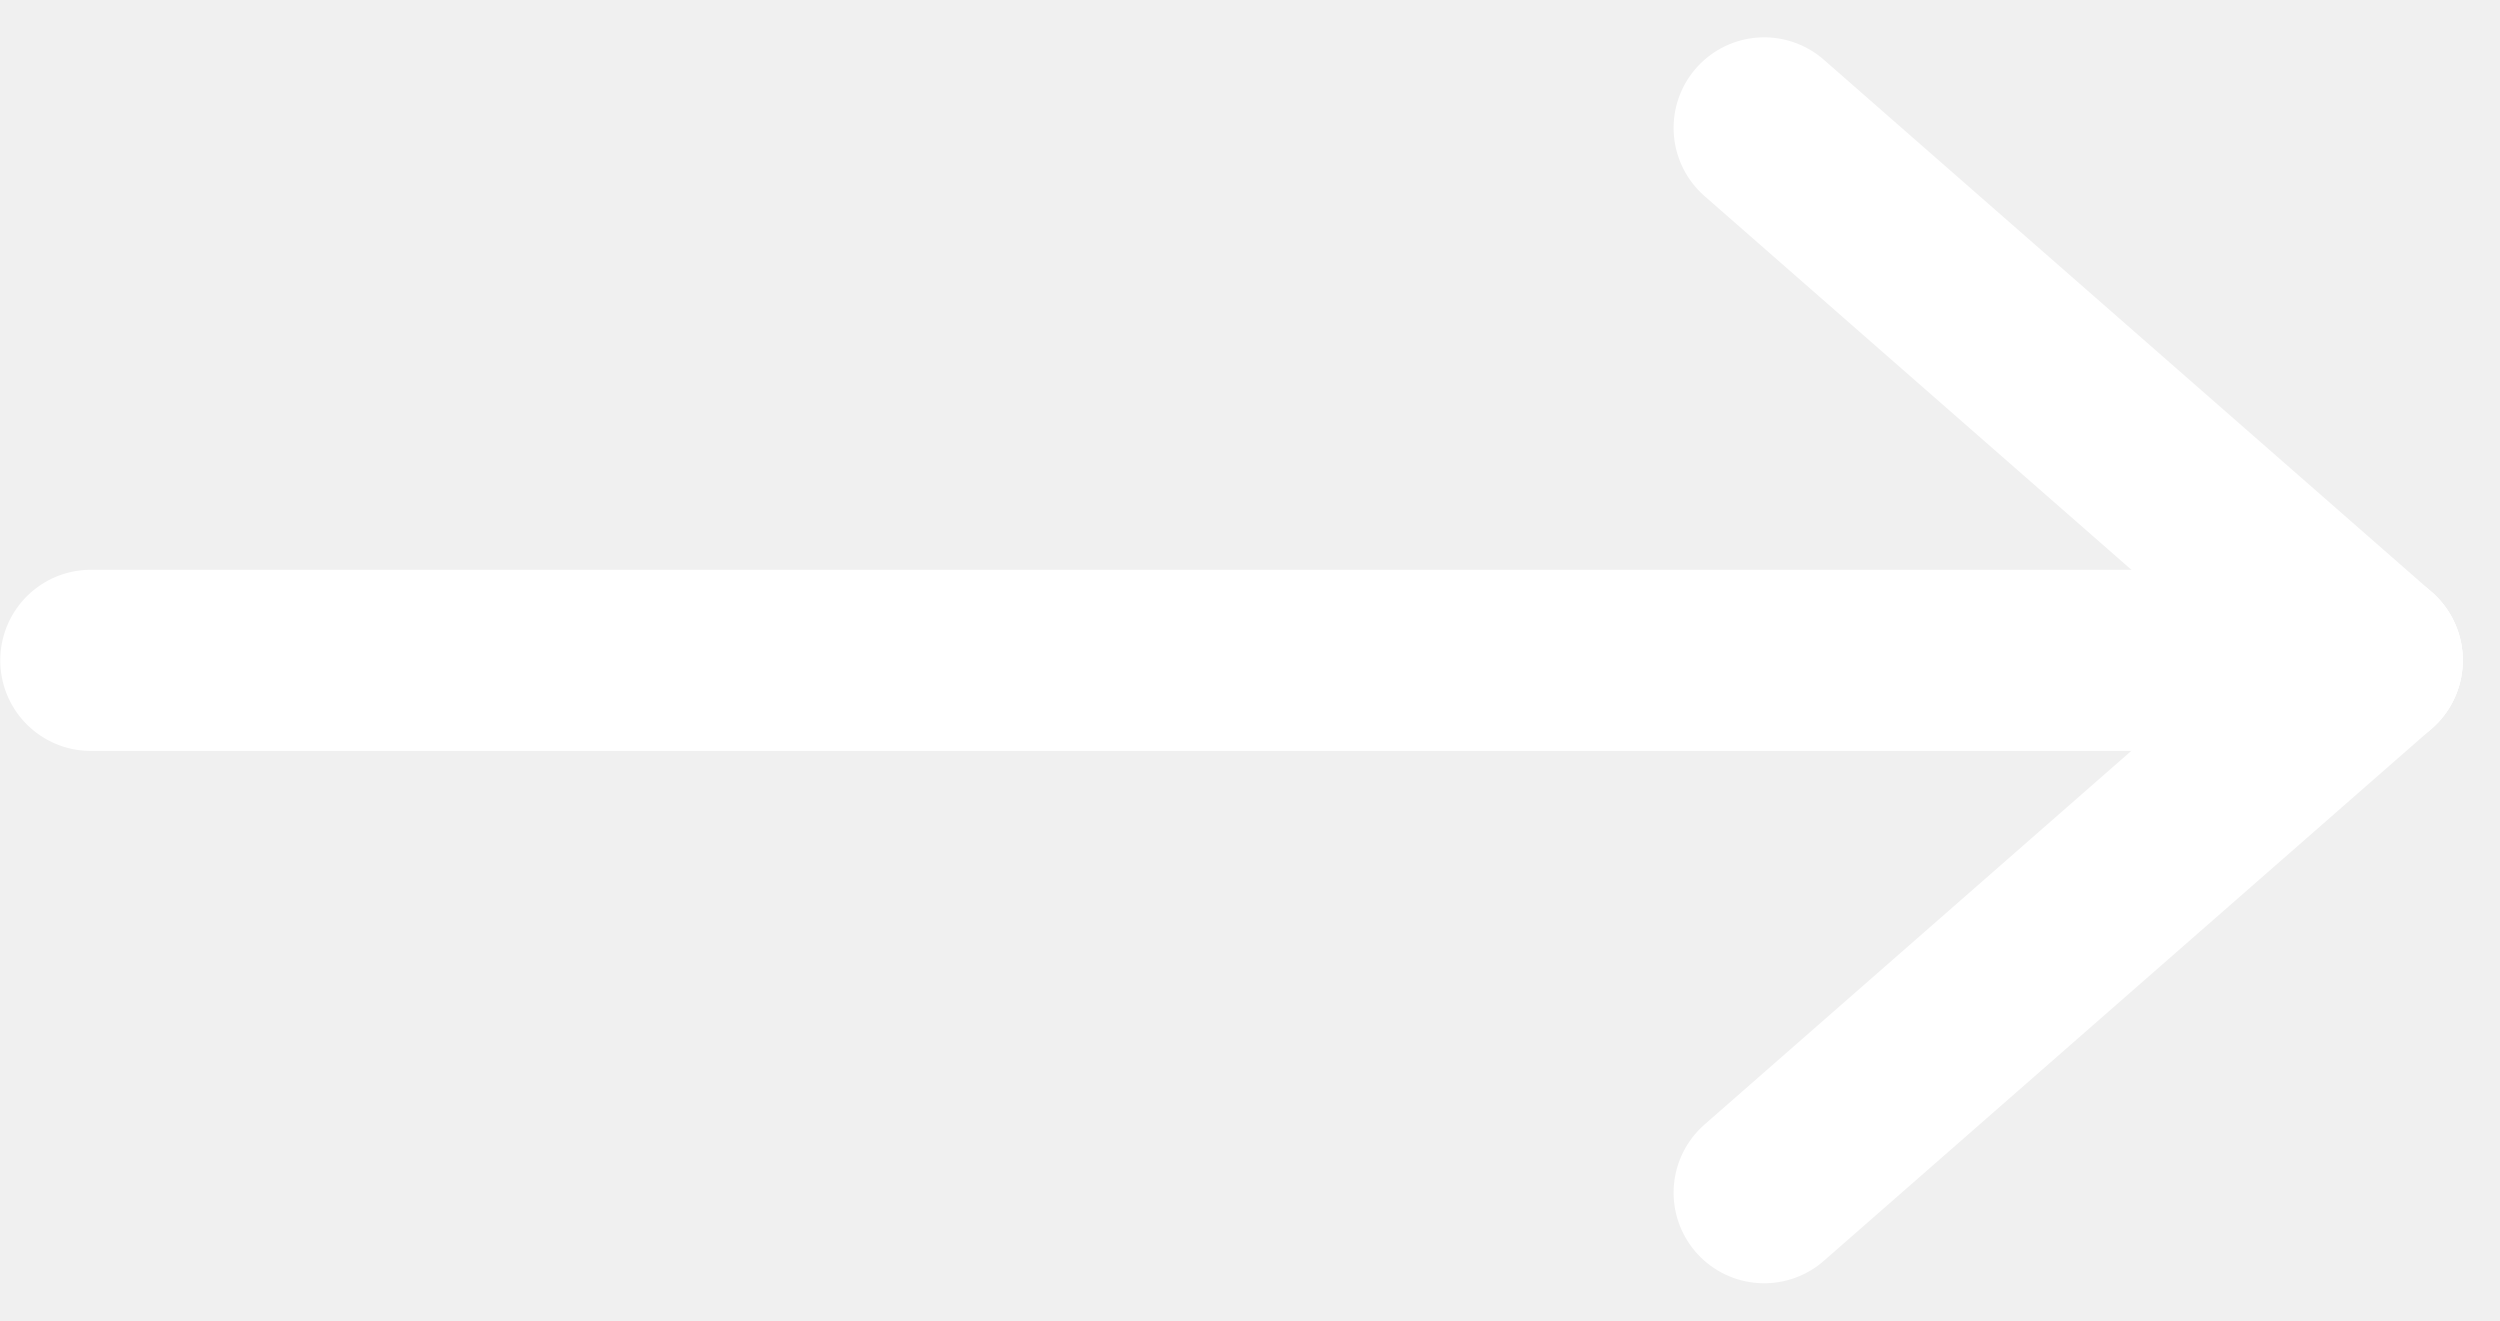
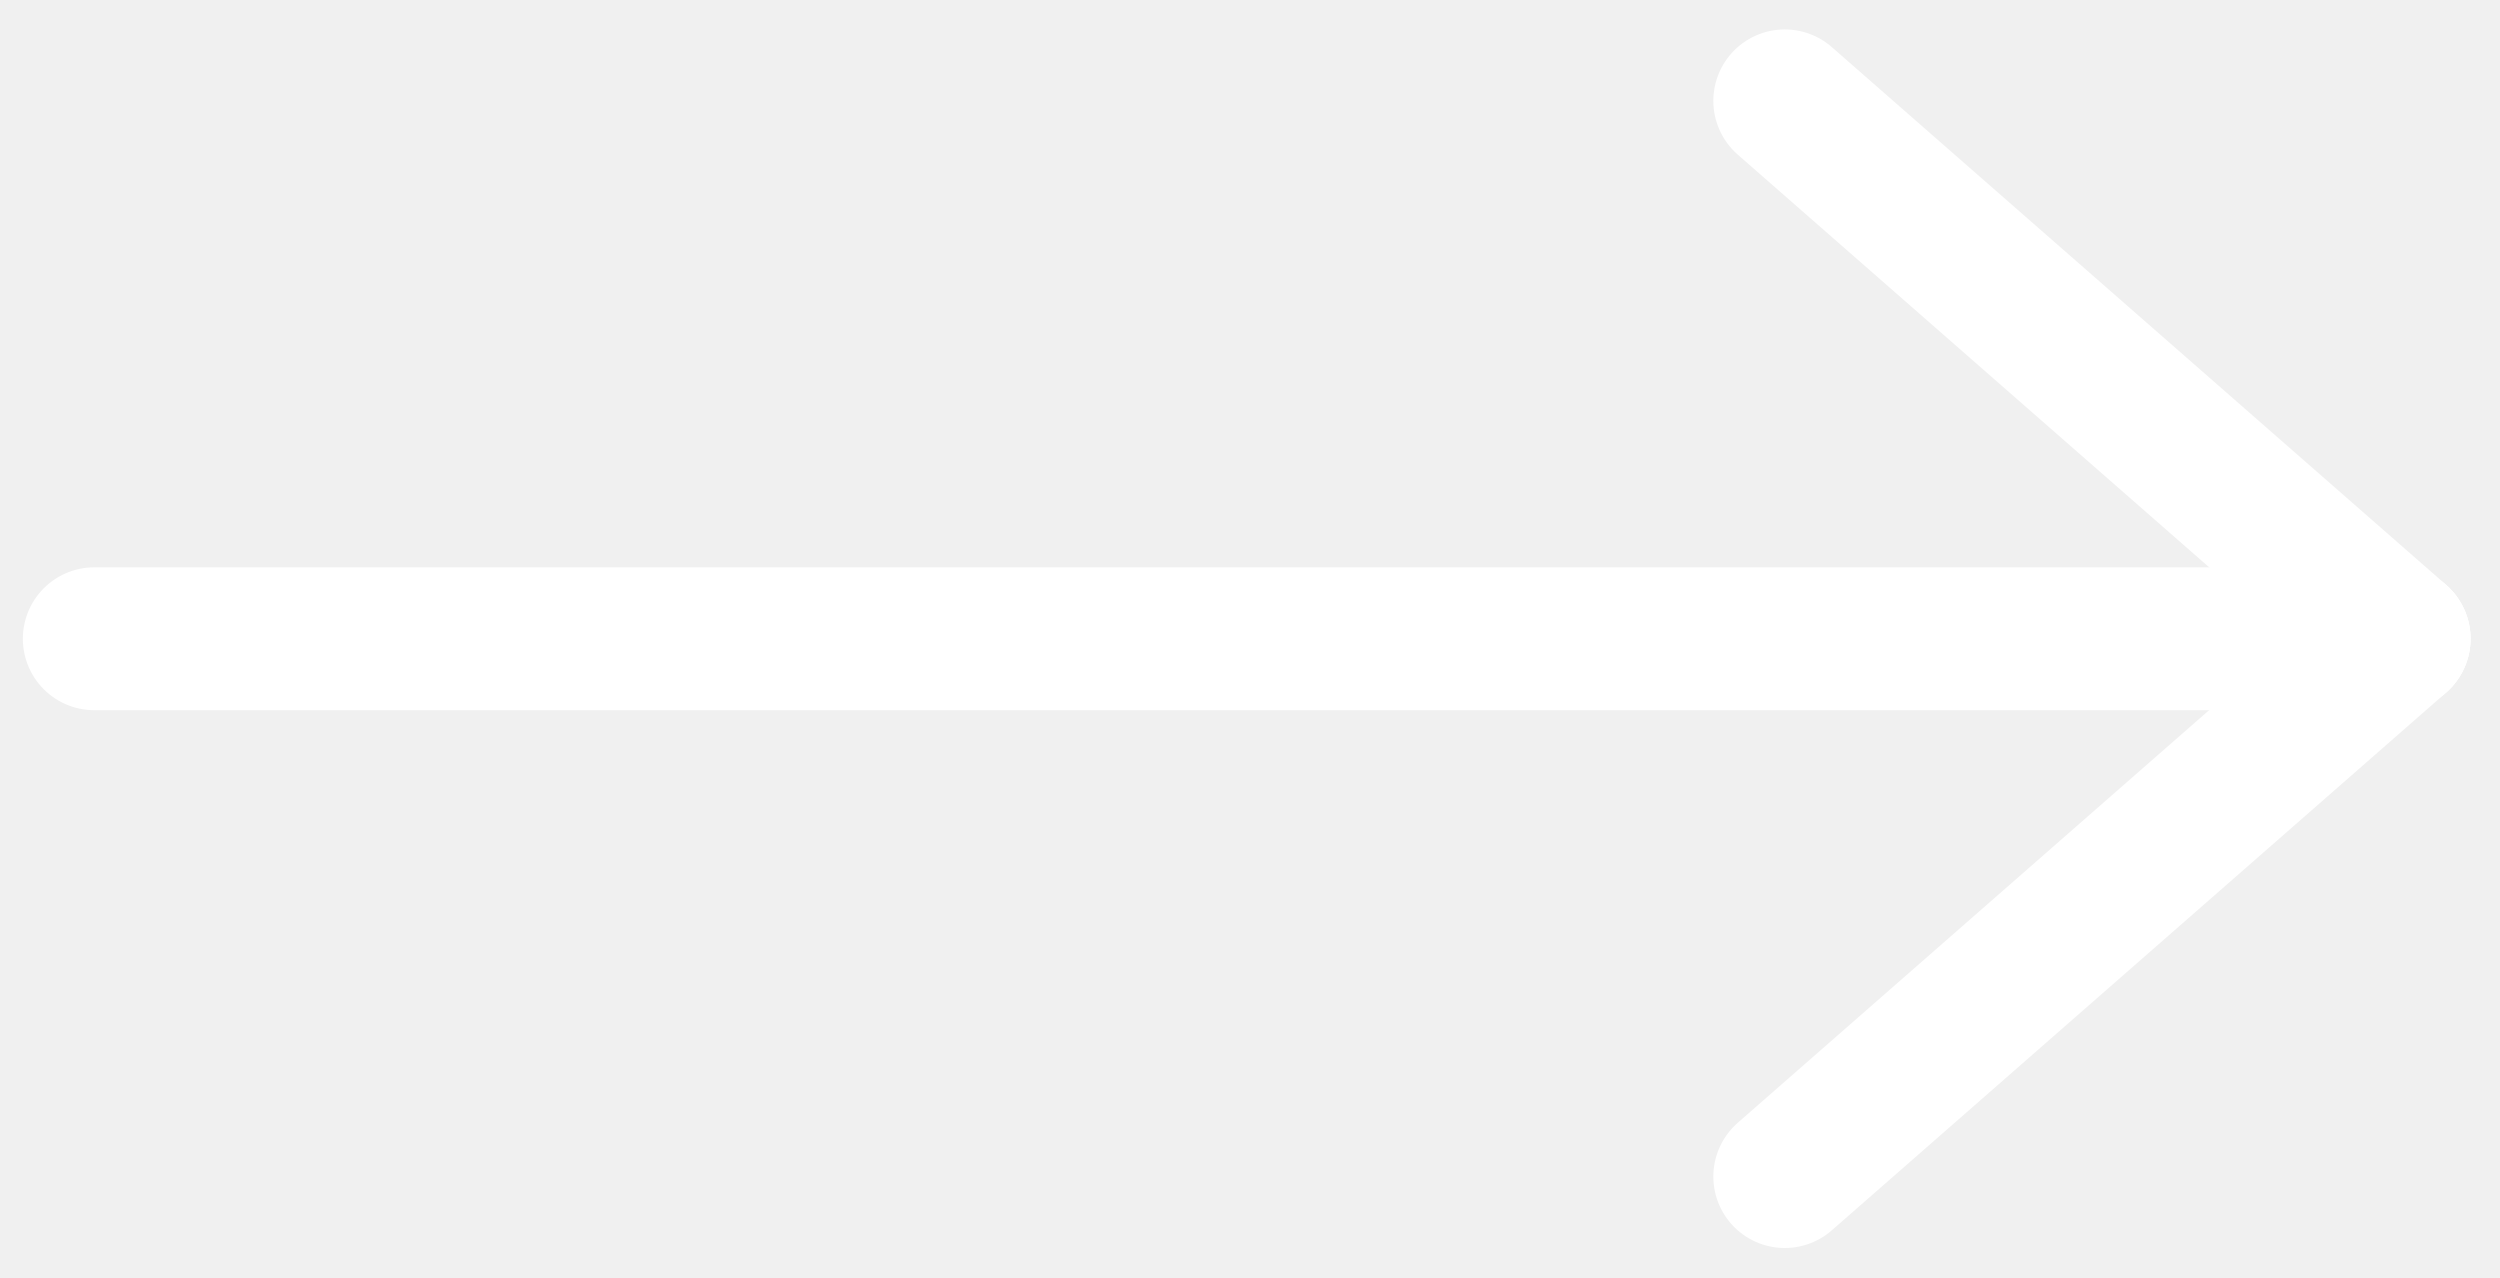
- <svg xmlns="http://www.w3.org/2000/svg" width="20.701" height="10.934" viewBox="0 0 20.701 10.934">
-   <g id="Group" transform="translate(-49.838 168.449)">
-     <rect id="rect81" width="20" height="10" transform="translate(50.112 -167.942)" fill="none" />
-     <path id="path83" d="M51-160H69.891" transform="translate(-0.41 -2.981)" fill="none" stroke="#fff" stroke-linecap="round" stroke-linejoin="round" stroke-miterlimit="79.84" stroke-width="1.5" fill-rule="evenodd" />
-     <path id="path85" d="M78.035-162.592,73-167" transform="translate(-8.554 -0.39)" fill="none" stroke="#fff" stroke-linecap="round" stroke-linejoin="round" stroke-miterlimit="79.84" stroke-width="1.5" fill-rule="evenodd" />
-     <path id="path87" d="M78.035-160,73-155.592" transform="translate(-8.554 -2.981)" fill="none" stroke="#fff" stroke-linecap="round" stroke-linejoin="round" stroke-miterlimit="79.84" stroke-width="1.5" fill-rule="evenodd" />
+ <svg xmlns="http://www.w3.org/2000/svg" width="26.25" height="13.412" viewBox="0 0 26.25 13.412">
+   <g id="Group" transform="translate(-49.817 168.252)">
+     <rect id="rect81" width="26" height="13" transform="translate(49.817 -168.09)" fill="none" />
+     <path id="path83" d="M51-160H75.2" transform="translate(-0.193 -1.545)" fill="none" stroke="#fff" stroke-linecap="round" stroke-linejoin="round" stroke-miterlimit="79.84" stroke-width="1.5" fill-rule="evenodd" />
+     <path id="path85" d="M79.451-161.353,73-167" transform="translate(-4.443 -0.193)" fill="none" stroke="#fff" stroke-linecap="round" stroke-linejoin="round" stroke-miterlimit="79.84" stroke-width="1.5" fill-rule="evenodd" />
+     <path id="path87" d="M79.451-160,73-154.353" transform="translate(-4.443 -1.545)" fill="none" stroke="#fff" stroke-linecap="round" stroke-linejoin="round" stroke-miterlimit="79.84" stroke-width="1.5" fill-rule="evenodd" />
  </g>
</svg>
